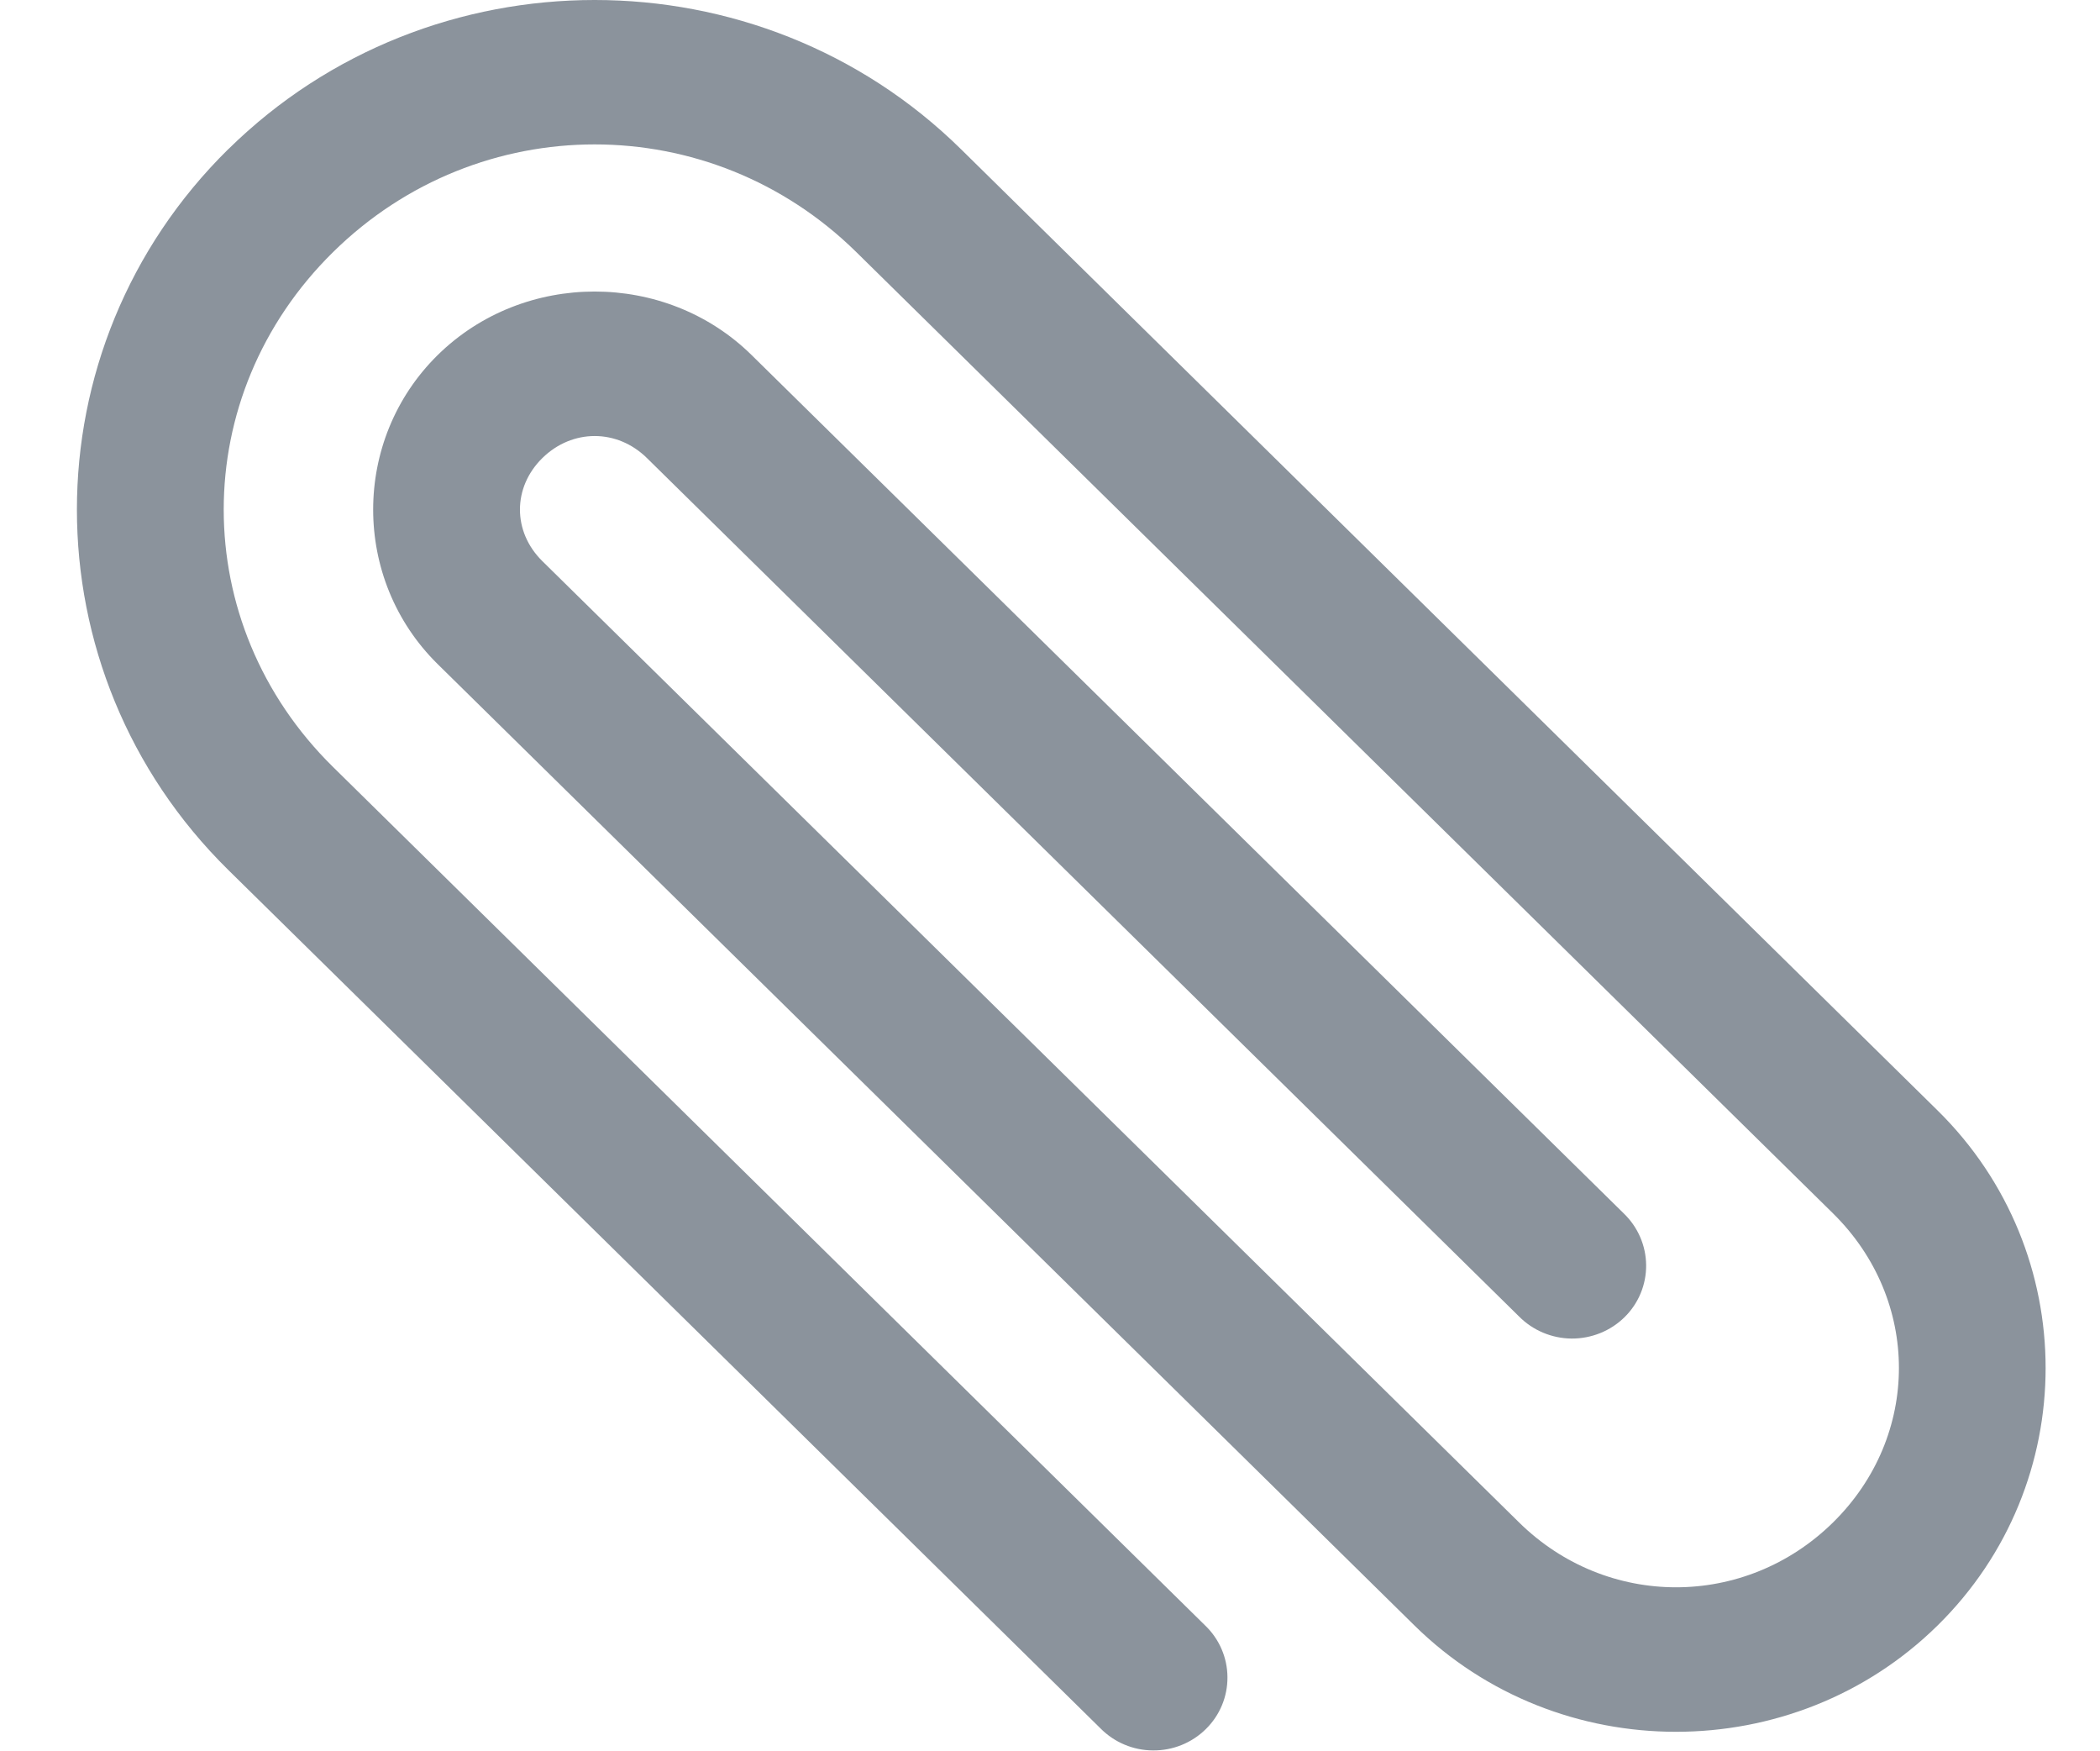
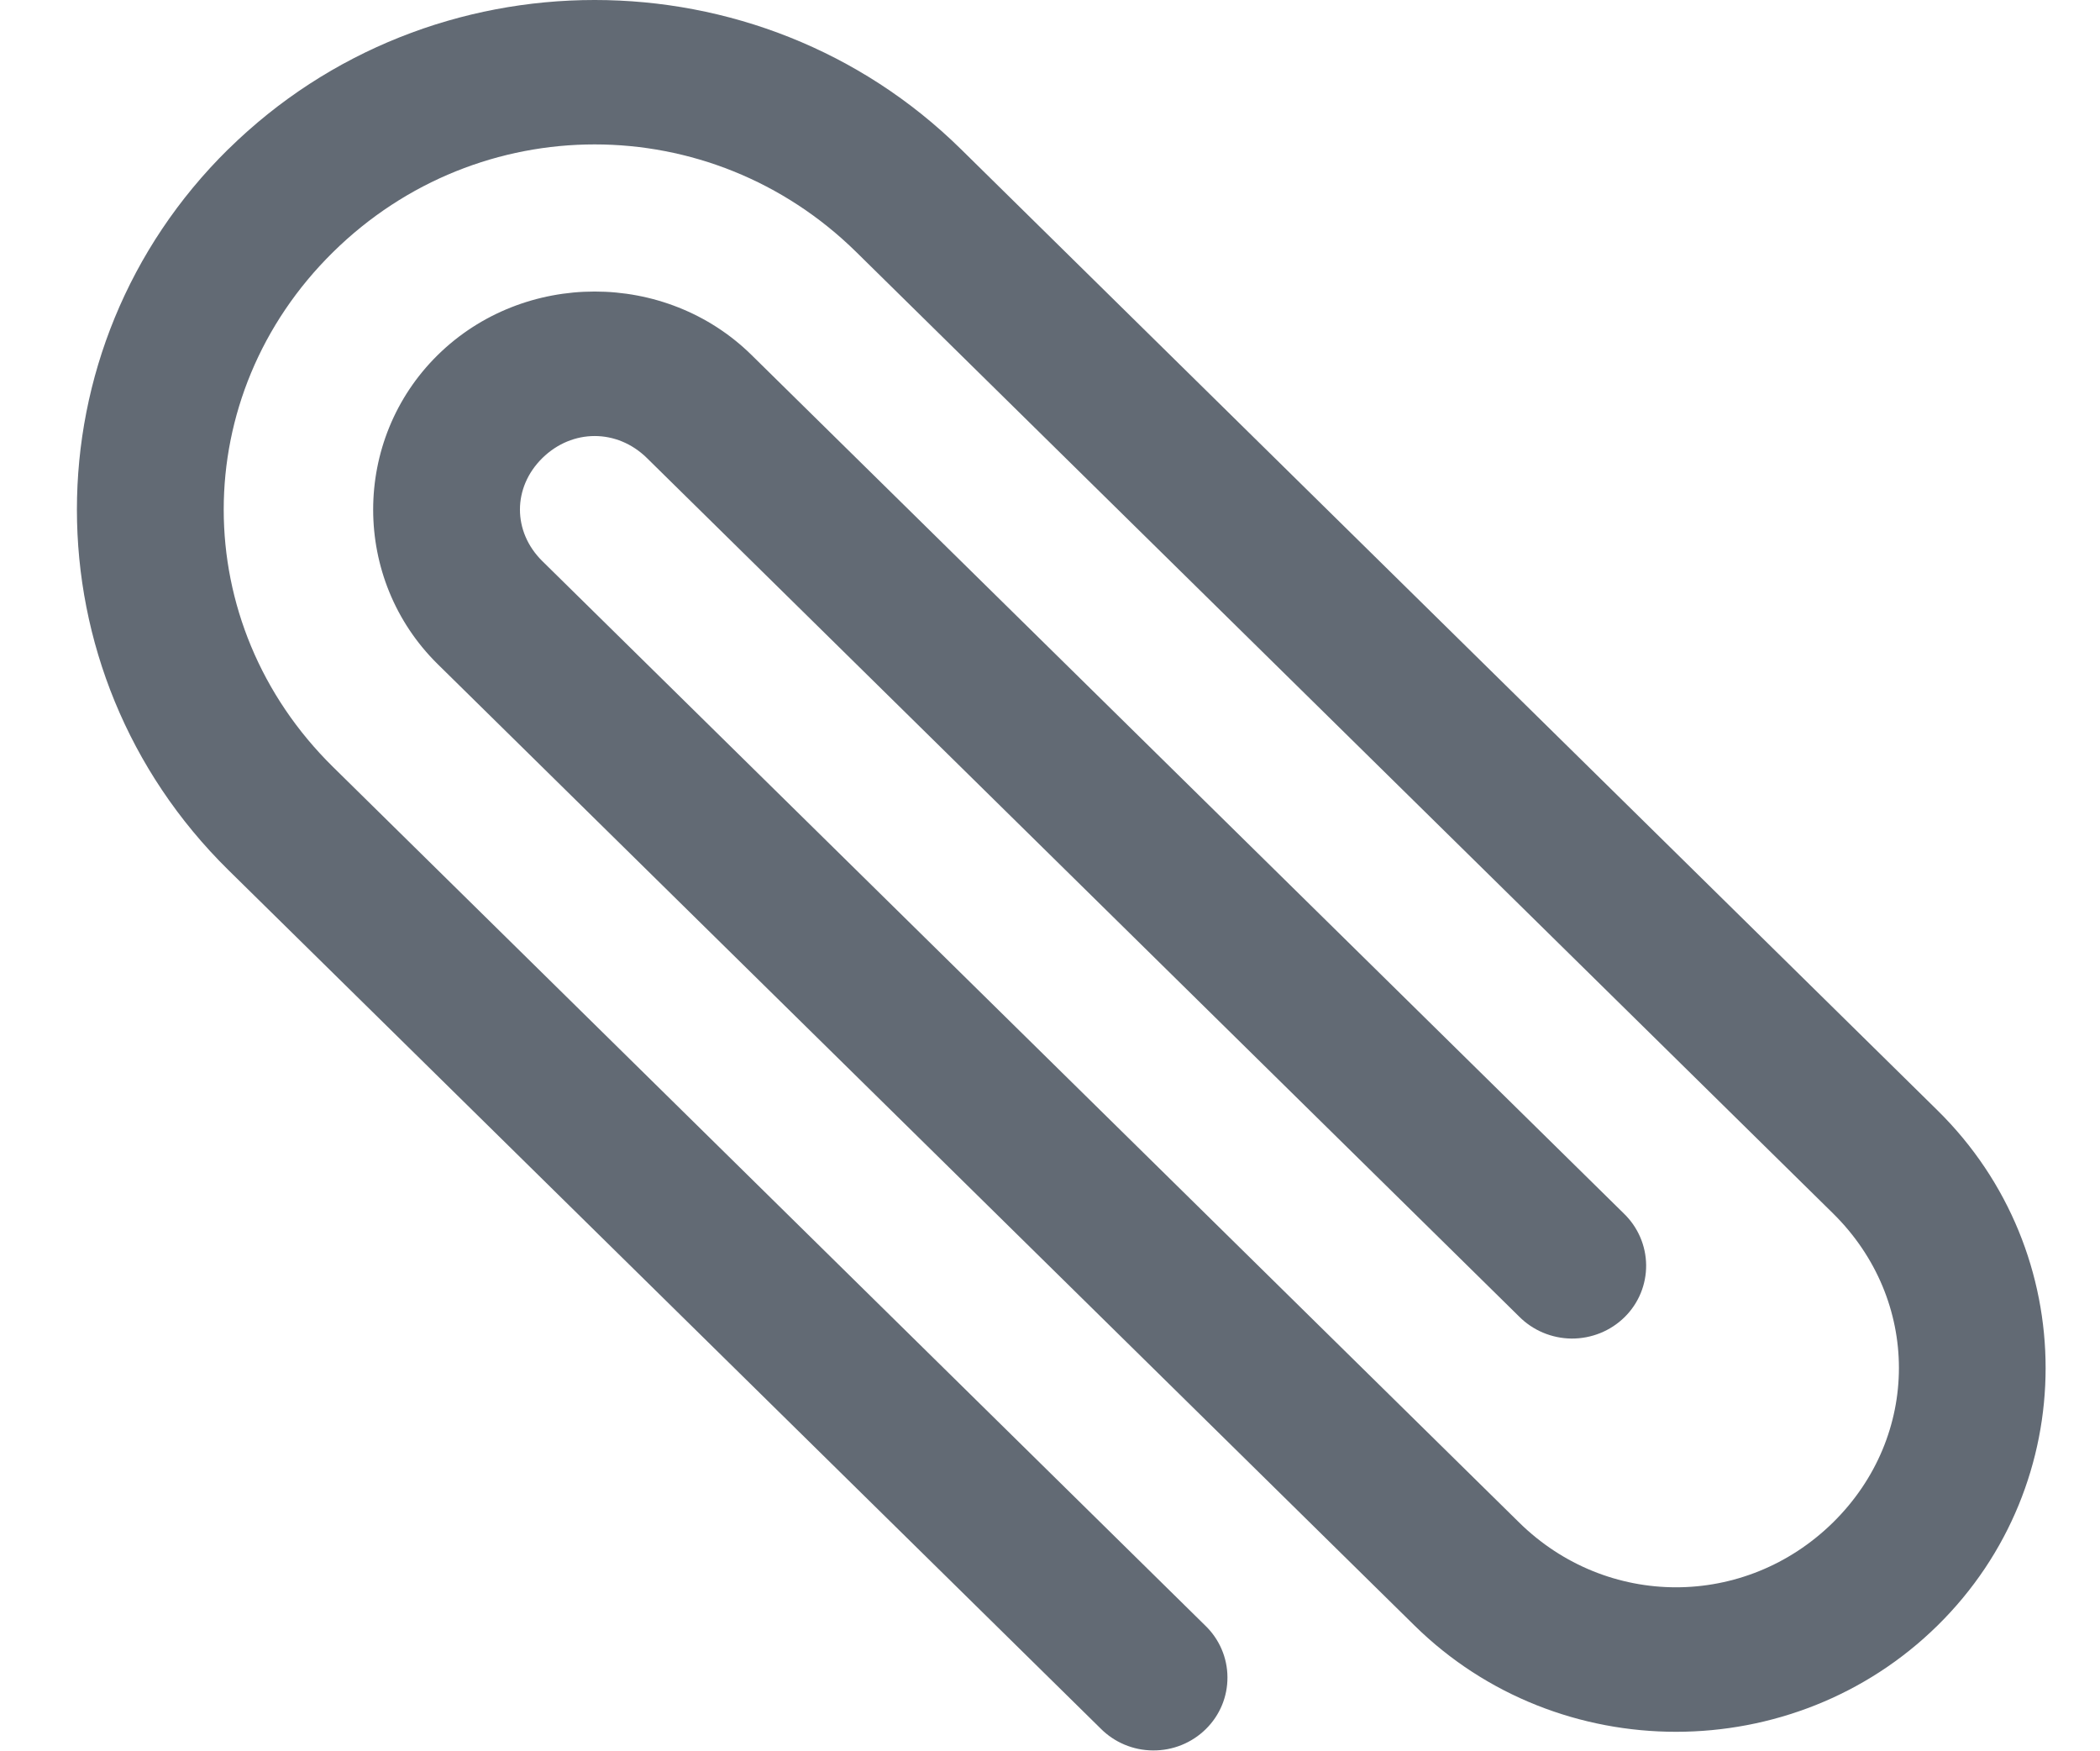
<svg xmlns="http://www.w3.org/2000/svg" width="24" height="20" viewBox="0 0 24 20" fill="none">
-   <path d="M2.61 1.704C4.919 -0.568 8.673 -0.568 10.982 1.704L22.144 12.688C23.79 14.308 23.79 16.953 22.144 18.572C20.498 20.192 17.811 20.192 16.165 18.572L5.002 7.588C4.019 6.62 4.019 5.025 5.002 4.057C5.986 3.089 7.607 3.089 8.59 4.057L18.557 13.864C18.719 14.02 18.811 14.232 18.813 14.455C18.815 14.678 18.726 14.893 18.566 15.05C18.405 15.208 18.188 15.295 17.961 15.294C17.735 15.292 17.518 15.201 17.36 15.041L7.394 5.234C7.053 4.898 6.54 4.898 6.198 5.234C5.857 5.57 5.857 6.075 6.198 6.411L17.361 17.395C18.365 18.383 19.944 18.383 20.949 17.395C21.953 16.407 21.953 14.853 20.949 13.864L9.786 2.88C8.119 1.24 5.473 1.24 3.807 2.88C2.14 4.52 2.14 7.125 3.807 8.764L13.773 18.572C13.935 18.727 14.027 18.94 14.028 19.162C14.03 19.385 13.941 19.599 13.781 19.756C13.621 19.914 13.403 20.002 13.177 20C12.951 19.999 12.735 19.908 12.577 19.748L2.61 9.941C0.302 7.67 0.302 3.975 2.61 1.703L2.61 1.704Z" fill="#8B939C" />
+   <path d="M2.61 1.704C4.919 -0.568 8.673 -0.568 10.982 1.704L22.144 12.688C23.79 14.308 23.79 16.953 22.144 18.572C20.498 20.192 17.811 20.192 16.165 18.572L5.002 7.588C4.019 6.62 4.019 5.025 5.002 4.057C5.986 3.089 7.607 3.089 8.59 4.057L18.557 13.864C18.719 14.02 18.811 14.232 18.813 14.455C18.815 14.678 18.726 14.893 18.566 15.05C18.405 15.208 18.188 15.295 17.961 15.294C17.735 15.292 17.518 15.201 17.36 15.041L7.394 5.234C7.053 4.898 6.54 4.898 6.198 5.234C5.857 5.57 5.857 6.075 6.198 6.411L17.361 17.395C18.365 18.383 19.944 18.383 20.949 17.395C21.953 16.407 21.953 14.853 20.949 13.864L9.786 2.88C8.119 1.24 5.473 1.24 3.807 2.88C2.14 4.52 2.14 7.125 3.807 8.764L13.773 18.572C13.935 18.727 14.027 18.94 14.028 19.162C14.03 19.385 13.941 19.599 13.781 19.756C13.621 19.914 13.403 20.002 13.177 20C12.951 19.999 12.735 19.908 12.577 19.748L2.61 9.941C0.302 7.67 0.302 3.975 2.61 1.703L2.61 1.704Z" fill="#626A74" />
</svg>
